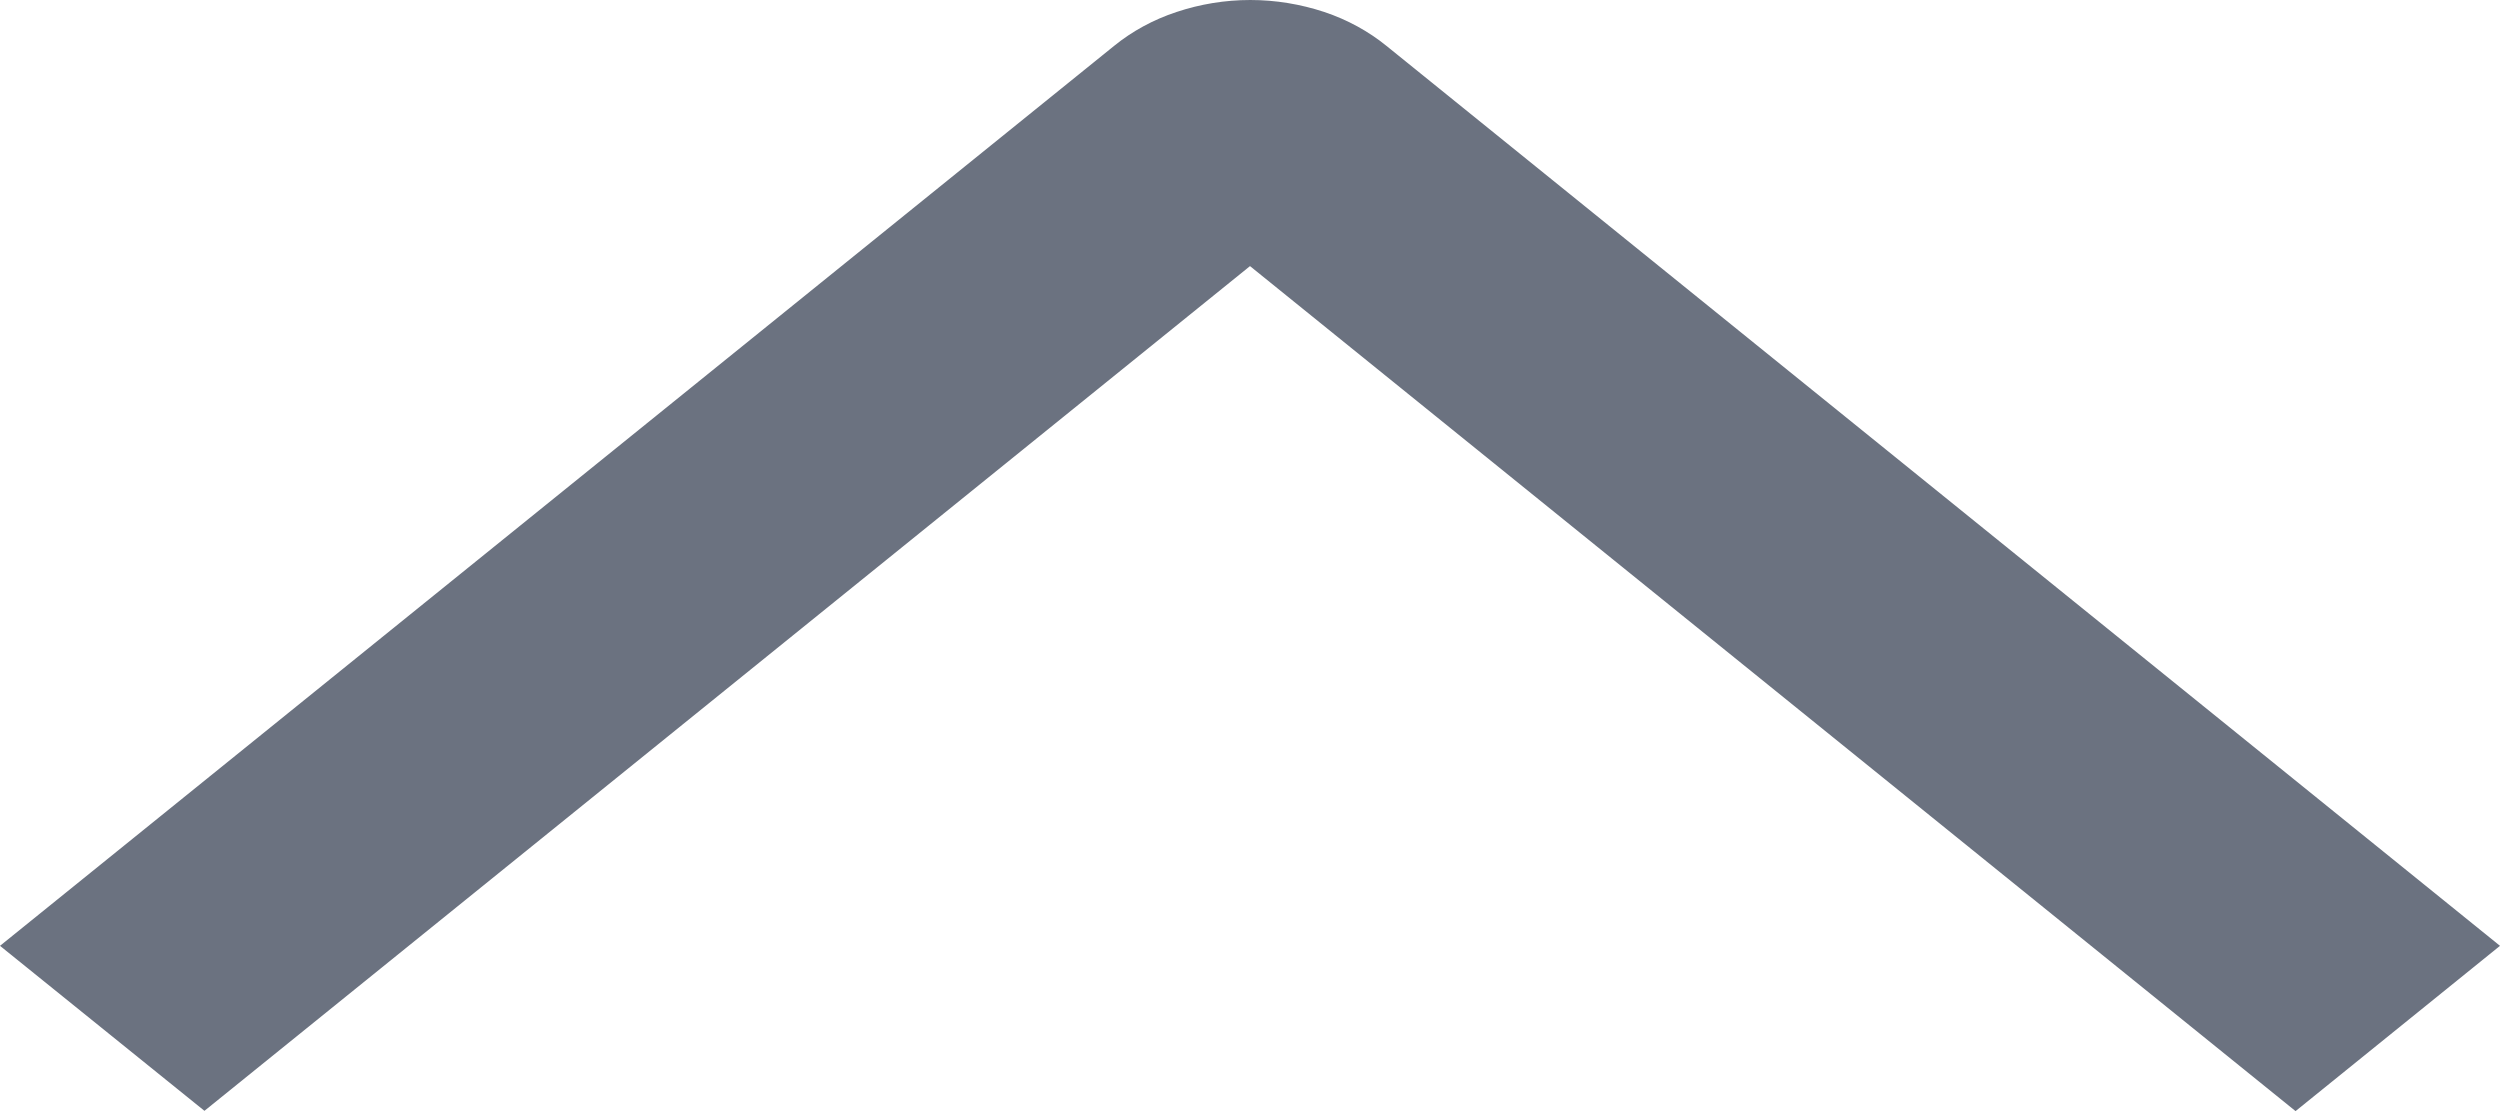
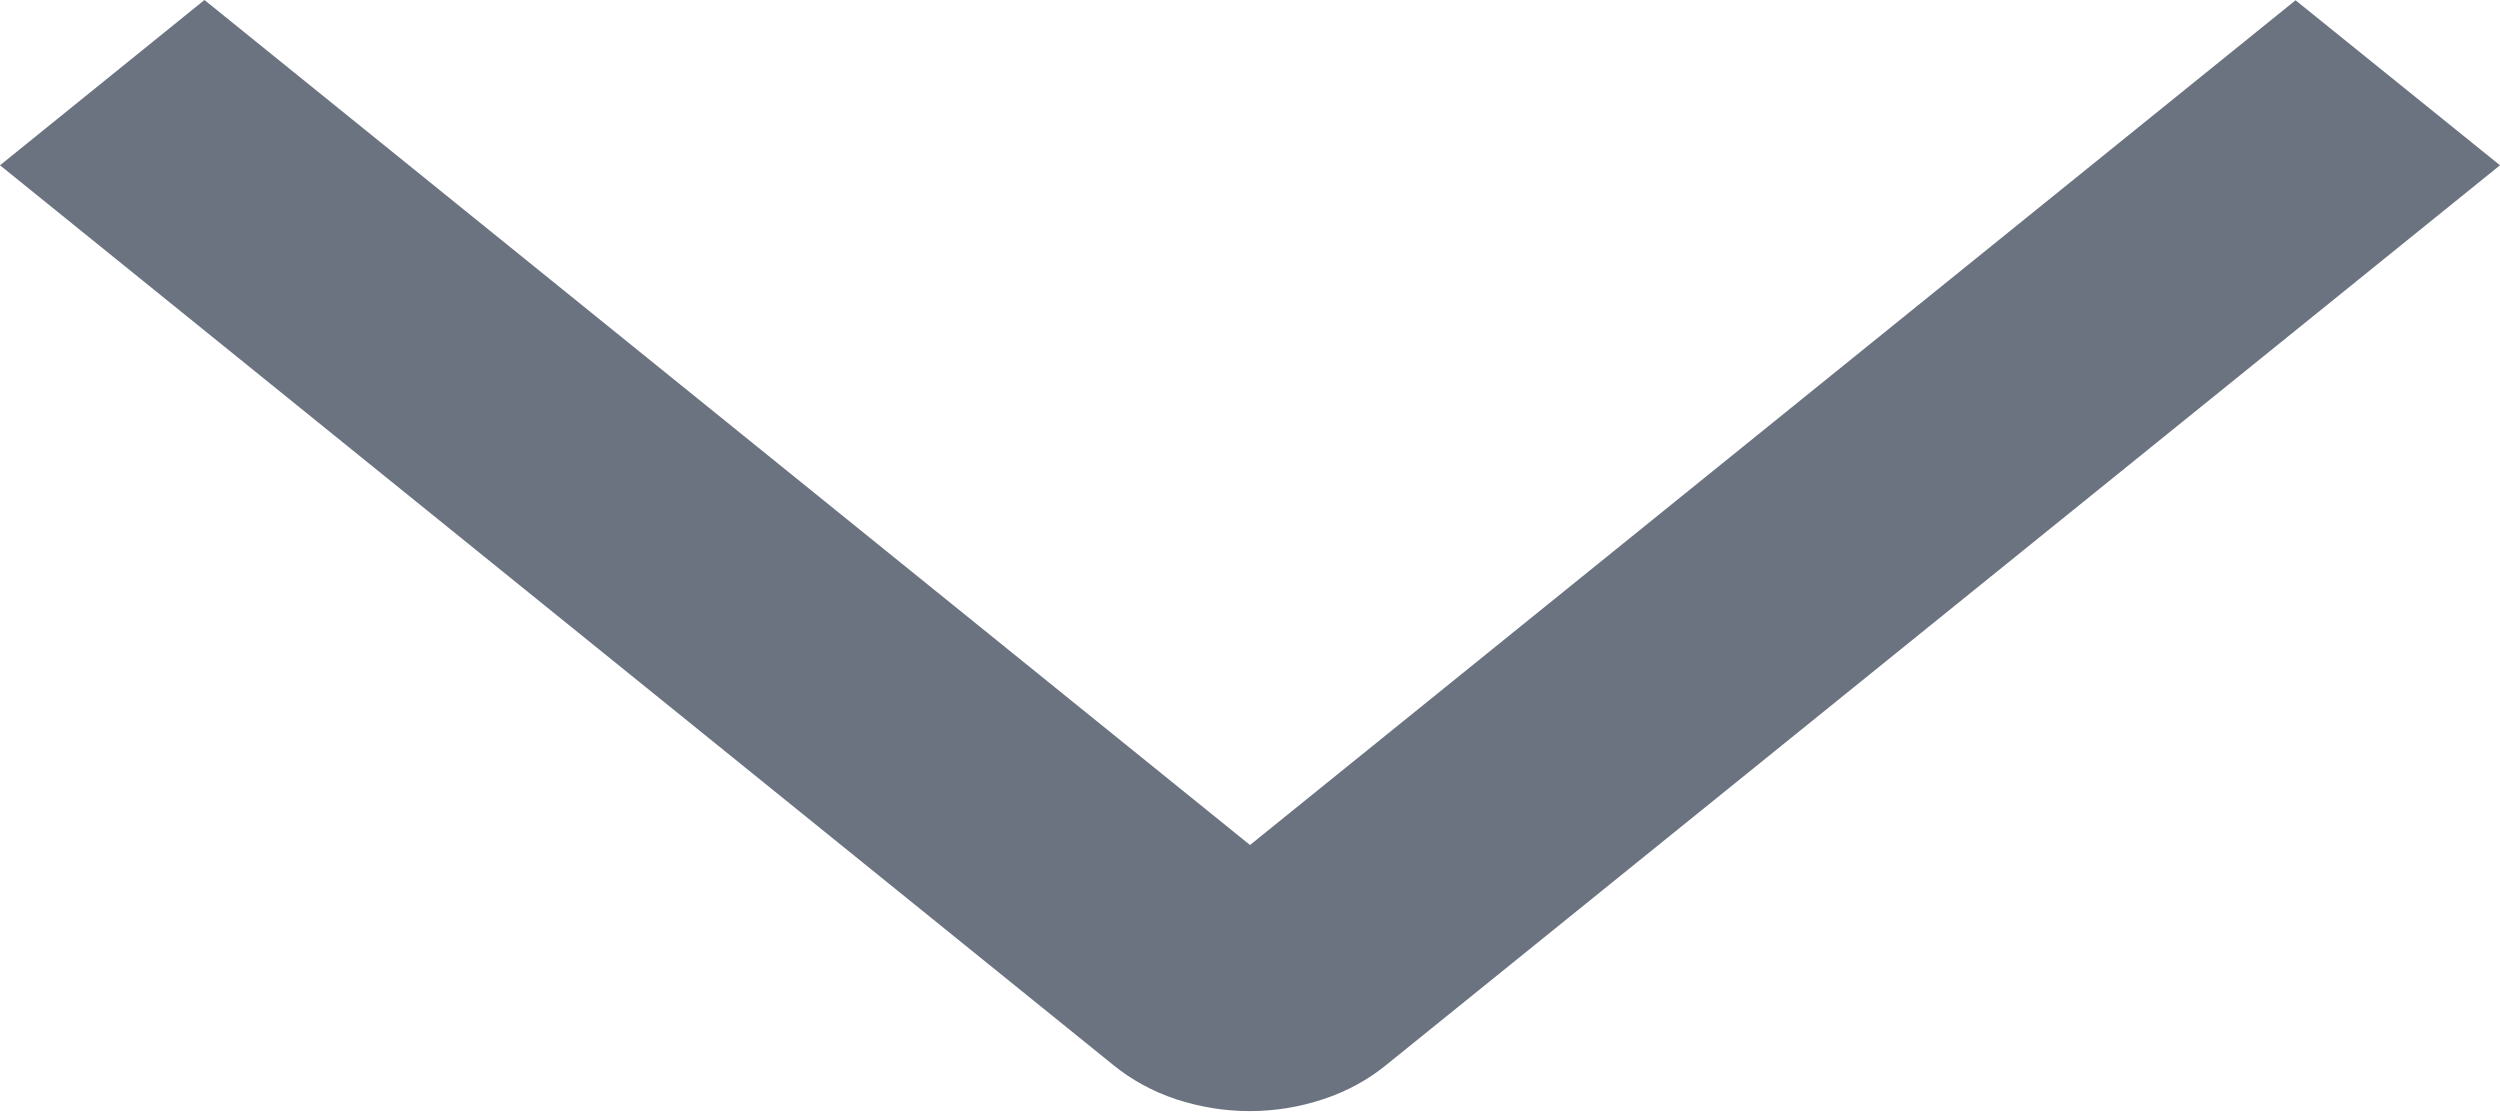
<svg xmlns="http://www.w3.org/2000/svg" width="9" height="4" viewBox="0 0 9 4" fill="none">
-   <path d="M8.264 4L9 3.405L4.991 0.165C4.927 0.113 4.851 0.071 4.767 0.043C4.682 0.015 4.592 0 4.501 0C4.41 0 4.32 0.015 4.236 0.043C4.151 0.071 4.075 0.113 4.011 0.165L0 3.405L0.736 3.999L4.5 0.958L8.264 4Z" fill="#6B7280" />
+   <path d="M0.736 0L0 0.595L4.009 3.835C4.073 3.887 4.149 3.929 4.233 3.957C4.318 3.985 4.408 4 4.499 4C4.59 4 4.68 3.985 4.764 3.957C4.849 3.929 4.925 3.887 4.989 3.835L9 0.595L8.264 0.001L4.5 3.042L0.736 0Z" fill="#6B7280" />
</svg>
